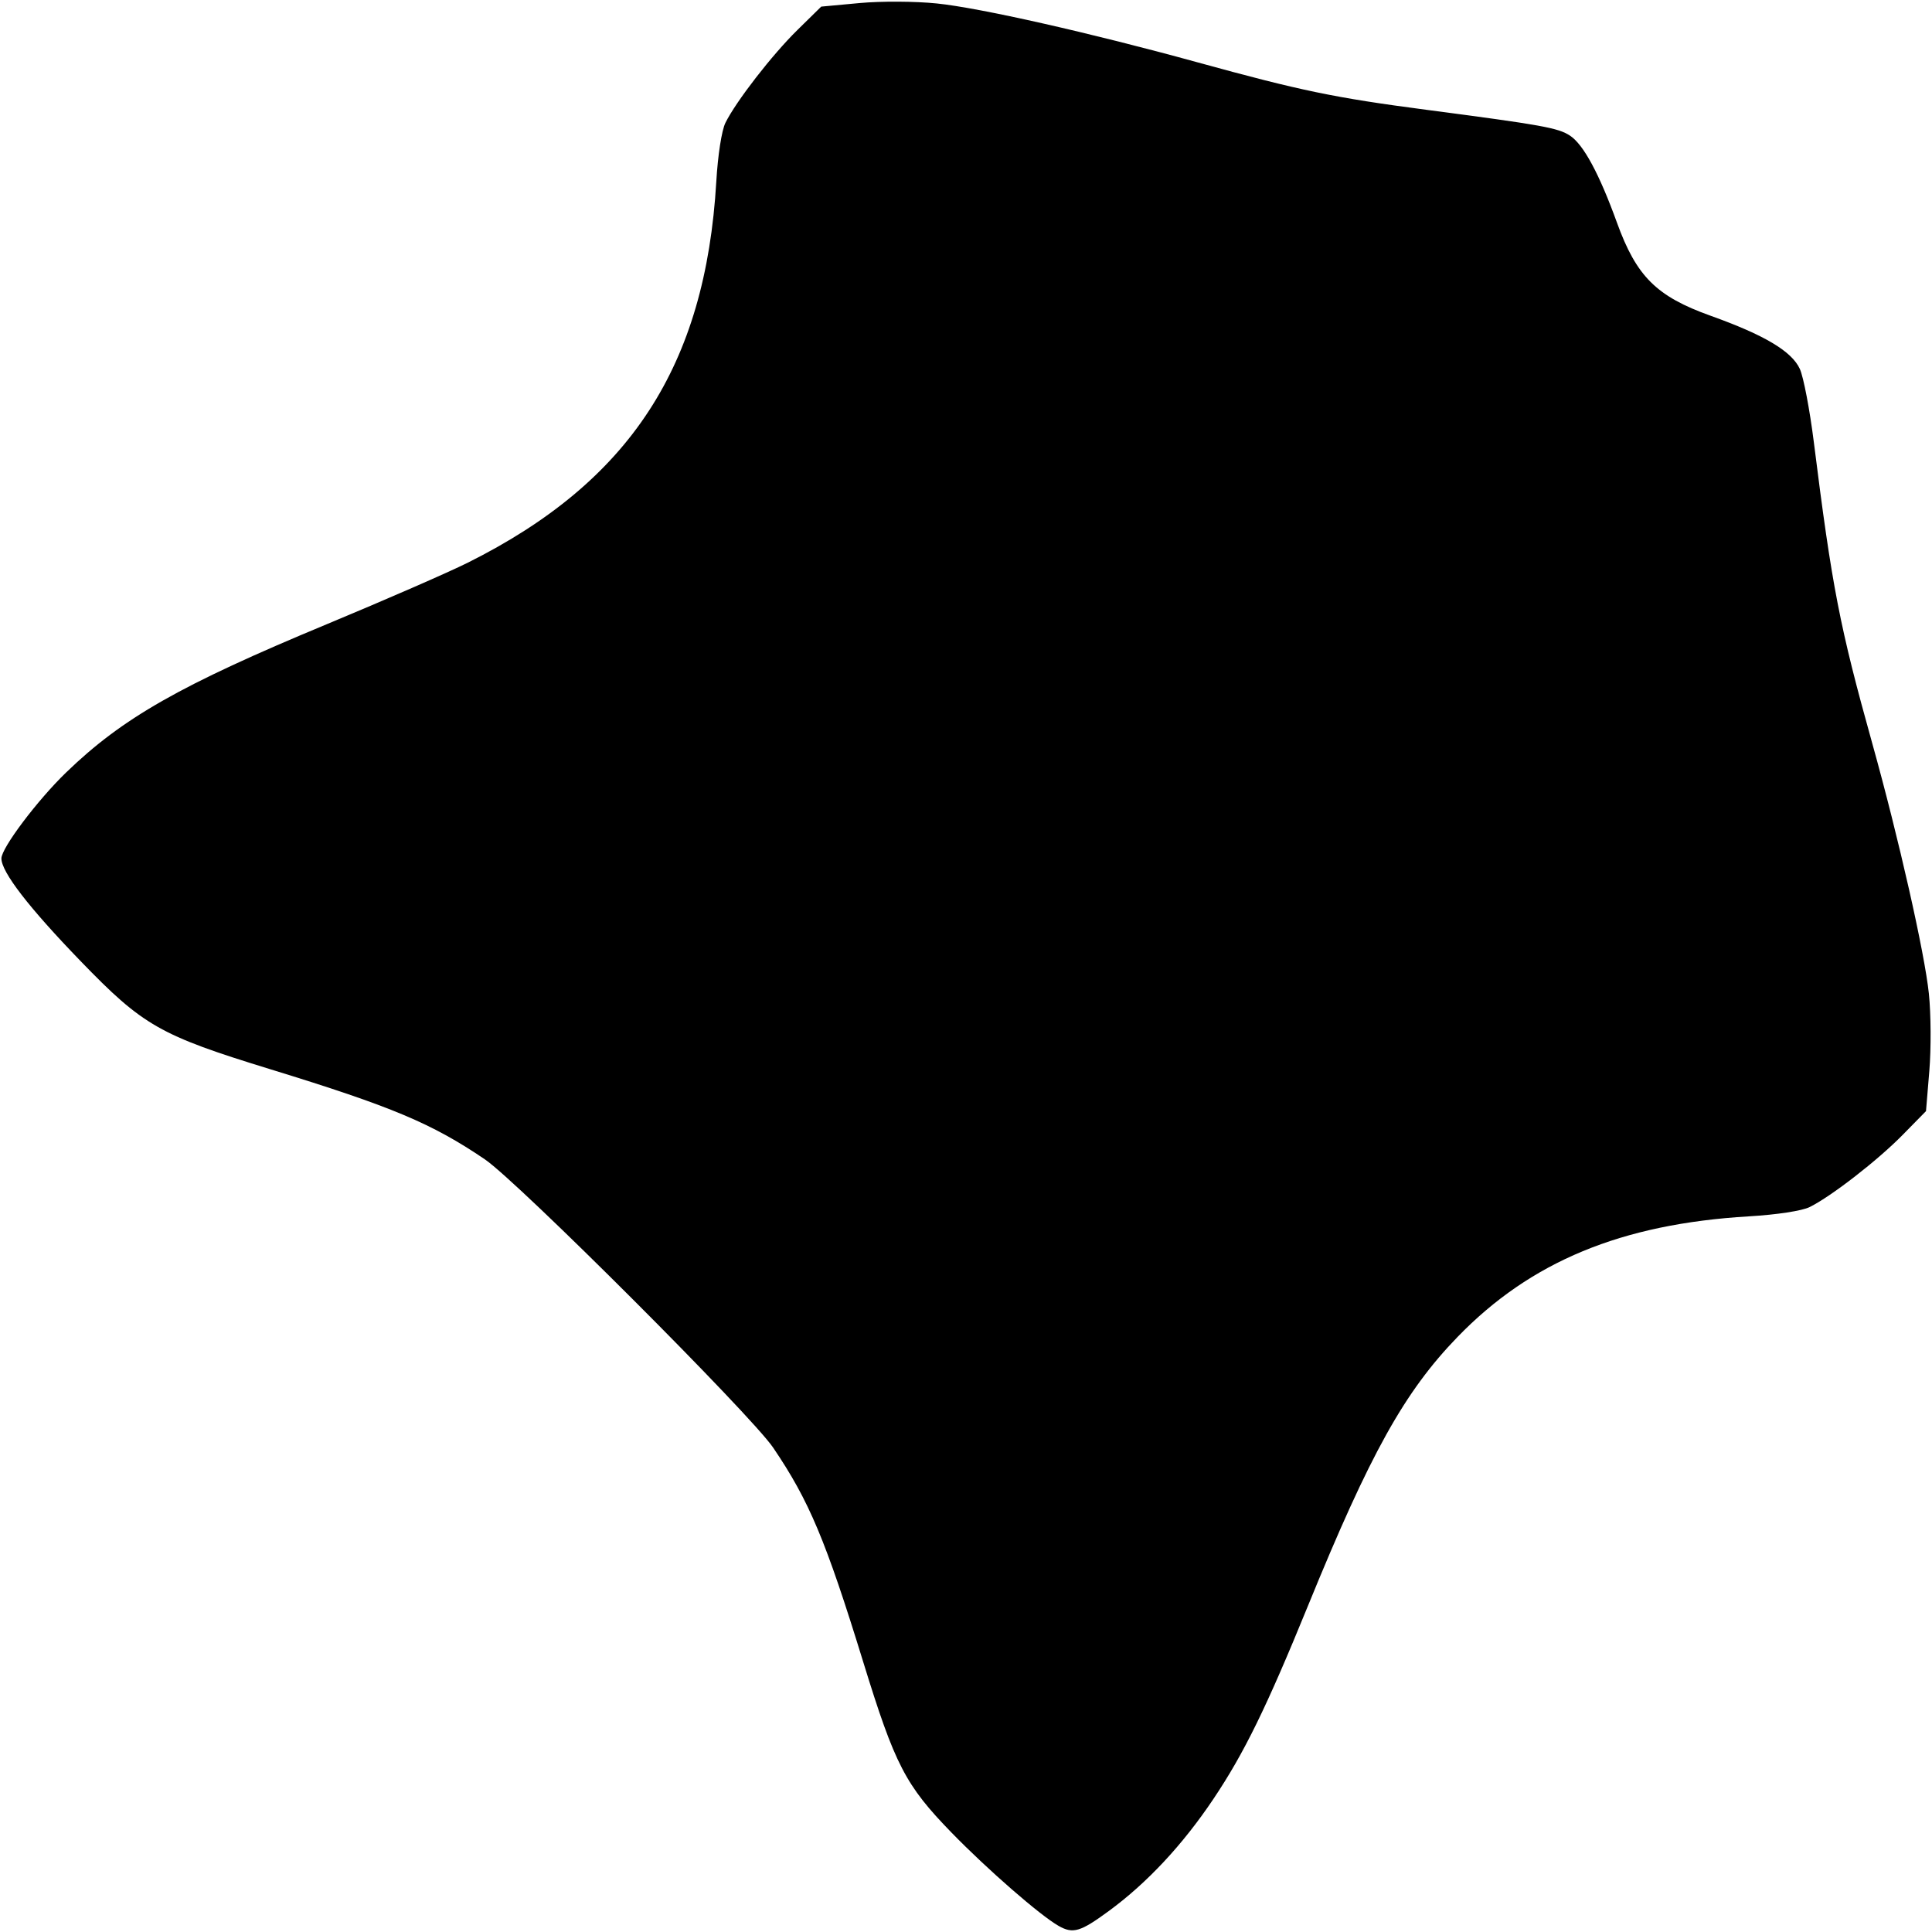
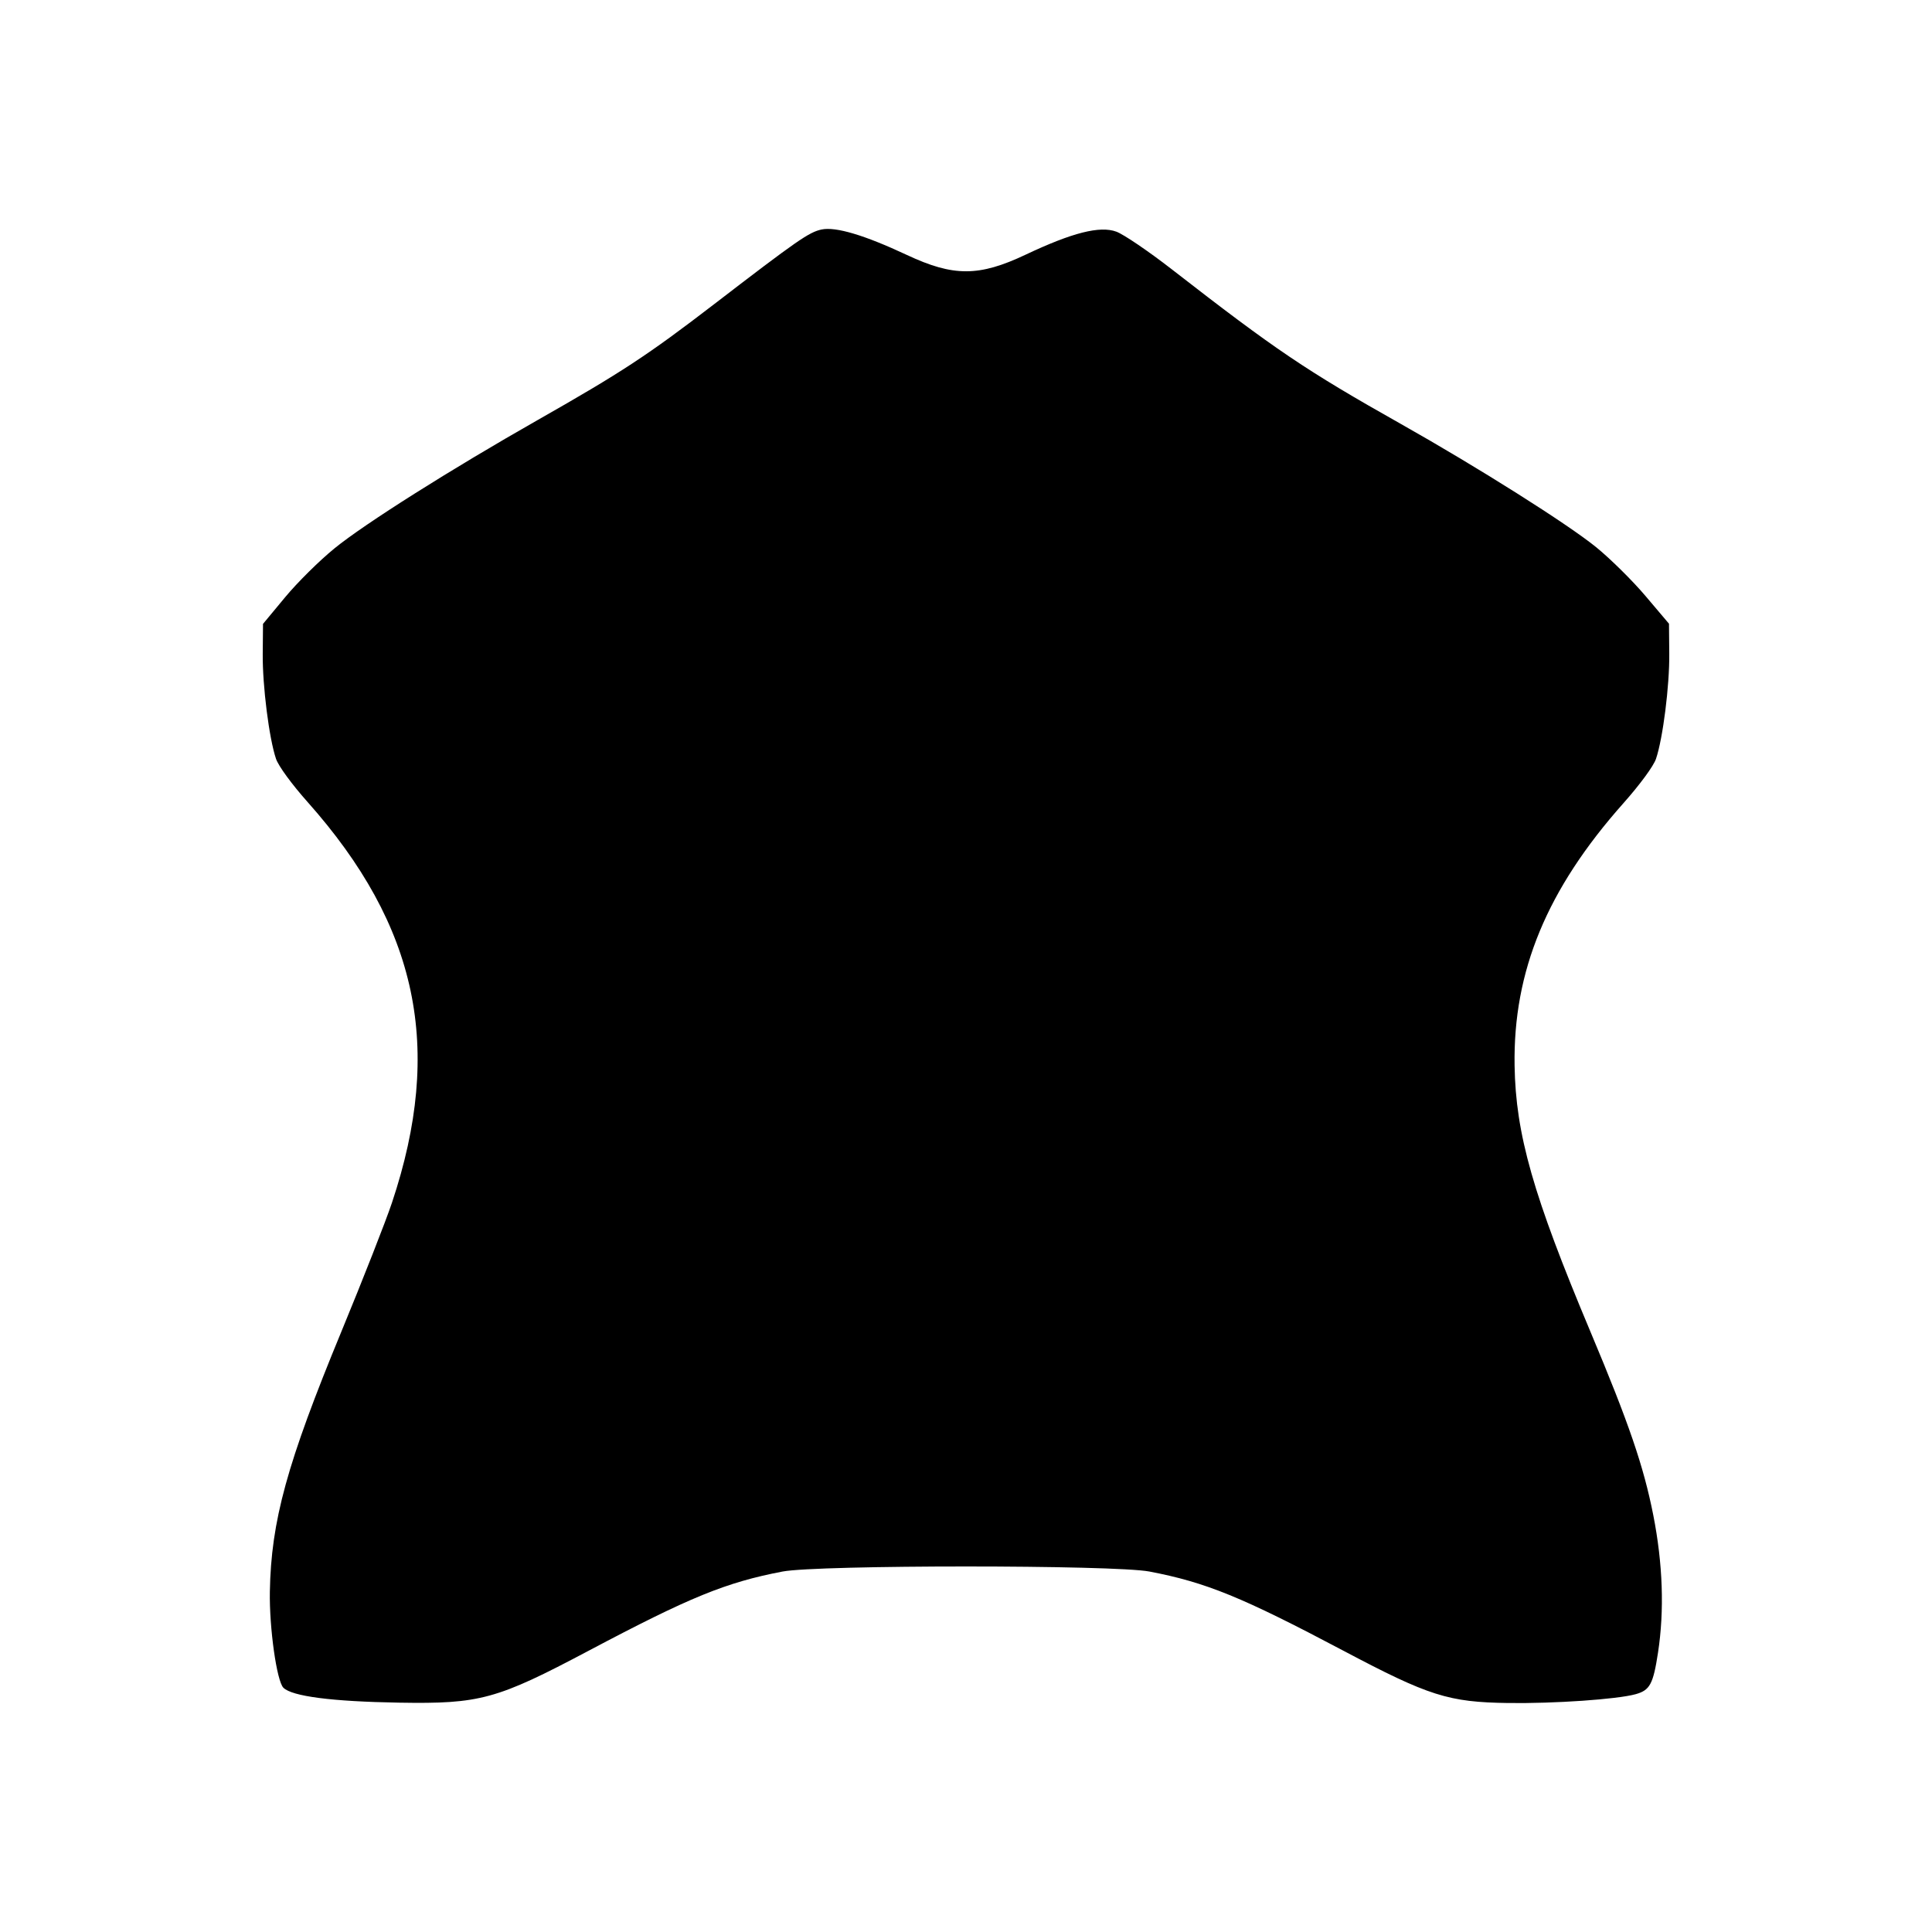
<svg xmlns="http://www.w3.org/2000/svg" width="445" height="445" viewBox="0 0 445 445" version="1.1" id="svg1" xml:space="preserve">
  <defs id="defs1" />
-   <path style="fill:#000000" d="M 243.824,443.589 C 239.554,441.162 227.432,430.603 219.206,422.146 208.537,411.179 206.143,406.556 198.822,382.783 190.2,354.781 186.355,345.634 178.08,333.435 172.919,325.827 119.285,272.193 111.676,267.031 99.458,258.743 90.3,254.897 62.26,246.278 36.775,238.444 32.965,236.272 18.543,221.351 6.61,209.006 0.324,200.855 0.324,197.726 0.324,195.32 8.604,184.325 15.251,177.905 28.262,165.337 41.524,157.795 75.24,143.787 88.668,138.208 103.293,131.827 107.74,129.608 145.126,110.945 162.501,84.295 164.987,41.801 165.343,35.721 166.229,30.022 167.089,28.288 169.551,23.321 177.843,12.63 183.673,6.905 L 189.154,1.523 197.989,0.704 C 202.926,0.246 210.772,0.286 215.771,0.796 225.632,1.8 251.101,7.552 275.824,14.359 299.574,20.897 307.4,22.52 328.586,25.297 355.256,28.793 358.87,29.444 361.618,31.245 364.717,33.275 368.363,40.029 372.432,51.272 376.919,63.672 381.538,68.268 393.991,72.723 406.412,77.166 412.689,80.905 414.559,84.976 415.396,86.797 416.843,94.363 417.775,101.788 421.972,135.247 423.735,144.334 431.258,171.288 437.313,192.981 443.318,219.534 444.282,228.882 444.763,233.544 444.81,241.536 444.387,246.642 L 443.618,255.926 438.221,261.423 C 432.485,267.265 421.798,275.557 416.824,278.023 415.064,278.896 409.276,279.781 402.824,280.164 373.461,281.906 352.554,290.562 335.714,307.947 323.496,320.563 315.6,334.752 301.301,369.788 291.696,393.325 286.562,403.811 279.461,414.396 272.404,424.915 264.233,433.672 255.464,440.115 248.837,444.984 247.157,445.485 243.824,443.589 Z" id="path1" />
+   <path style="fill:#000000;stroke-width:0.9" d="M 376.7,390.237 C 372.438,391.409 358.004,392.404 347.387,392.258 333.618,392.068 329.152,390.649 309.364,380.179 286.057,367.846 277.788,364.471 264.759,361.974 256.632,360.417 188.368,360.417 180.241,361.974 167.191,364.475 158.915,367.856 135.585,380.215 114.381,391.449 110.574,392.491 91.9,392.174 76.45,391.911 67.262,390.724 65.271,388.733 63.74,387.202 62.012,374.935 62.156,366.619 62.439,350.341 66.079,337.101 78.621,306.73 83.616,294.634 88.863,281.266 90.28,277.024 102.195,241.354 96.293,213.337 70.832,184.712 67.189,180.617 64.127,176.425 63.57,174.774 61.976,170.047 60.449,157.966 60.516,150.613 L 60.579,143.699 65.68,137.555 C 68.53,134.122 73.549,129.155 77.055,126.297 83.97,120.661 103.839,108.113 123.904,96.712 143.18,85.758 149.193,81.81 164.443,70.095 183.64,55.348 186.354,53.462 189.249,52.859 192.513,52.179 199.132,54.156 208.876,58.722 219.623,63.758 225.488,63.743 236.248,58.653 246.98,53.576 253.354,51.961 257.135,53.362 258.827,53.988 264.562,57.882 269.88,62.014 293.845,80.636 300.75,85.297 322.691,97.663 340.35,107.615 361.069,120.692 367.632,126.027 370.905,128.688 376.021,133.744 379.001,137.263 L 384.42,143.661 384.484,150.594 C 384.551,157.962 383.026,170.04 381.431,174.775 380.867,176.45 377.746,180.697 373.884,185.047 356.306,204.842 348.509,223.655 348.857,245.436 349.109,261.24 353.114,275.296 366.311,306.691 375.177,327.784 378.583,337.724 380.801,348.979 383.004,360.164 383.377,370.937 381.897,380.618 380.778,387.934 380.028,389.322 376.7,390.237 Z" id="path1" />
</svg>
